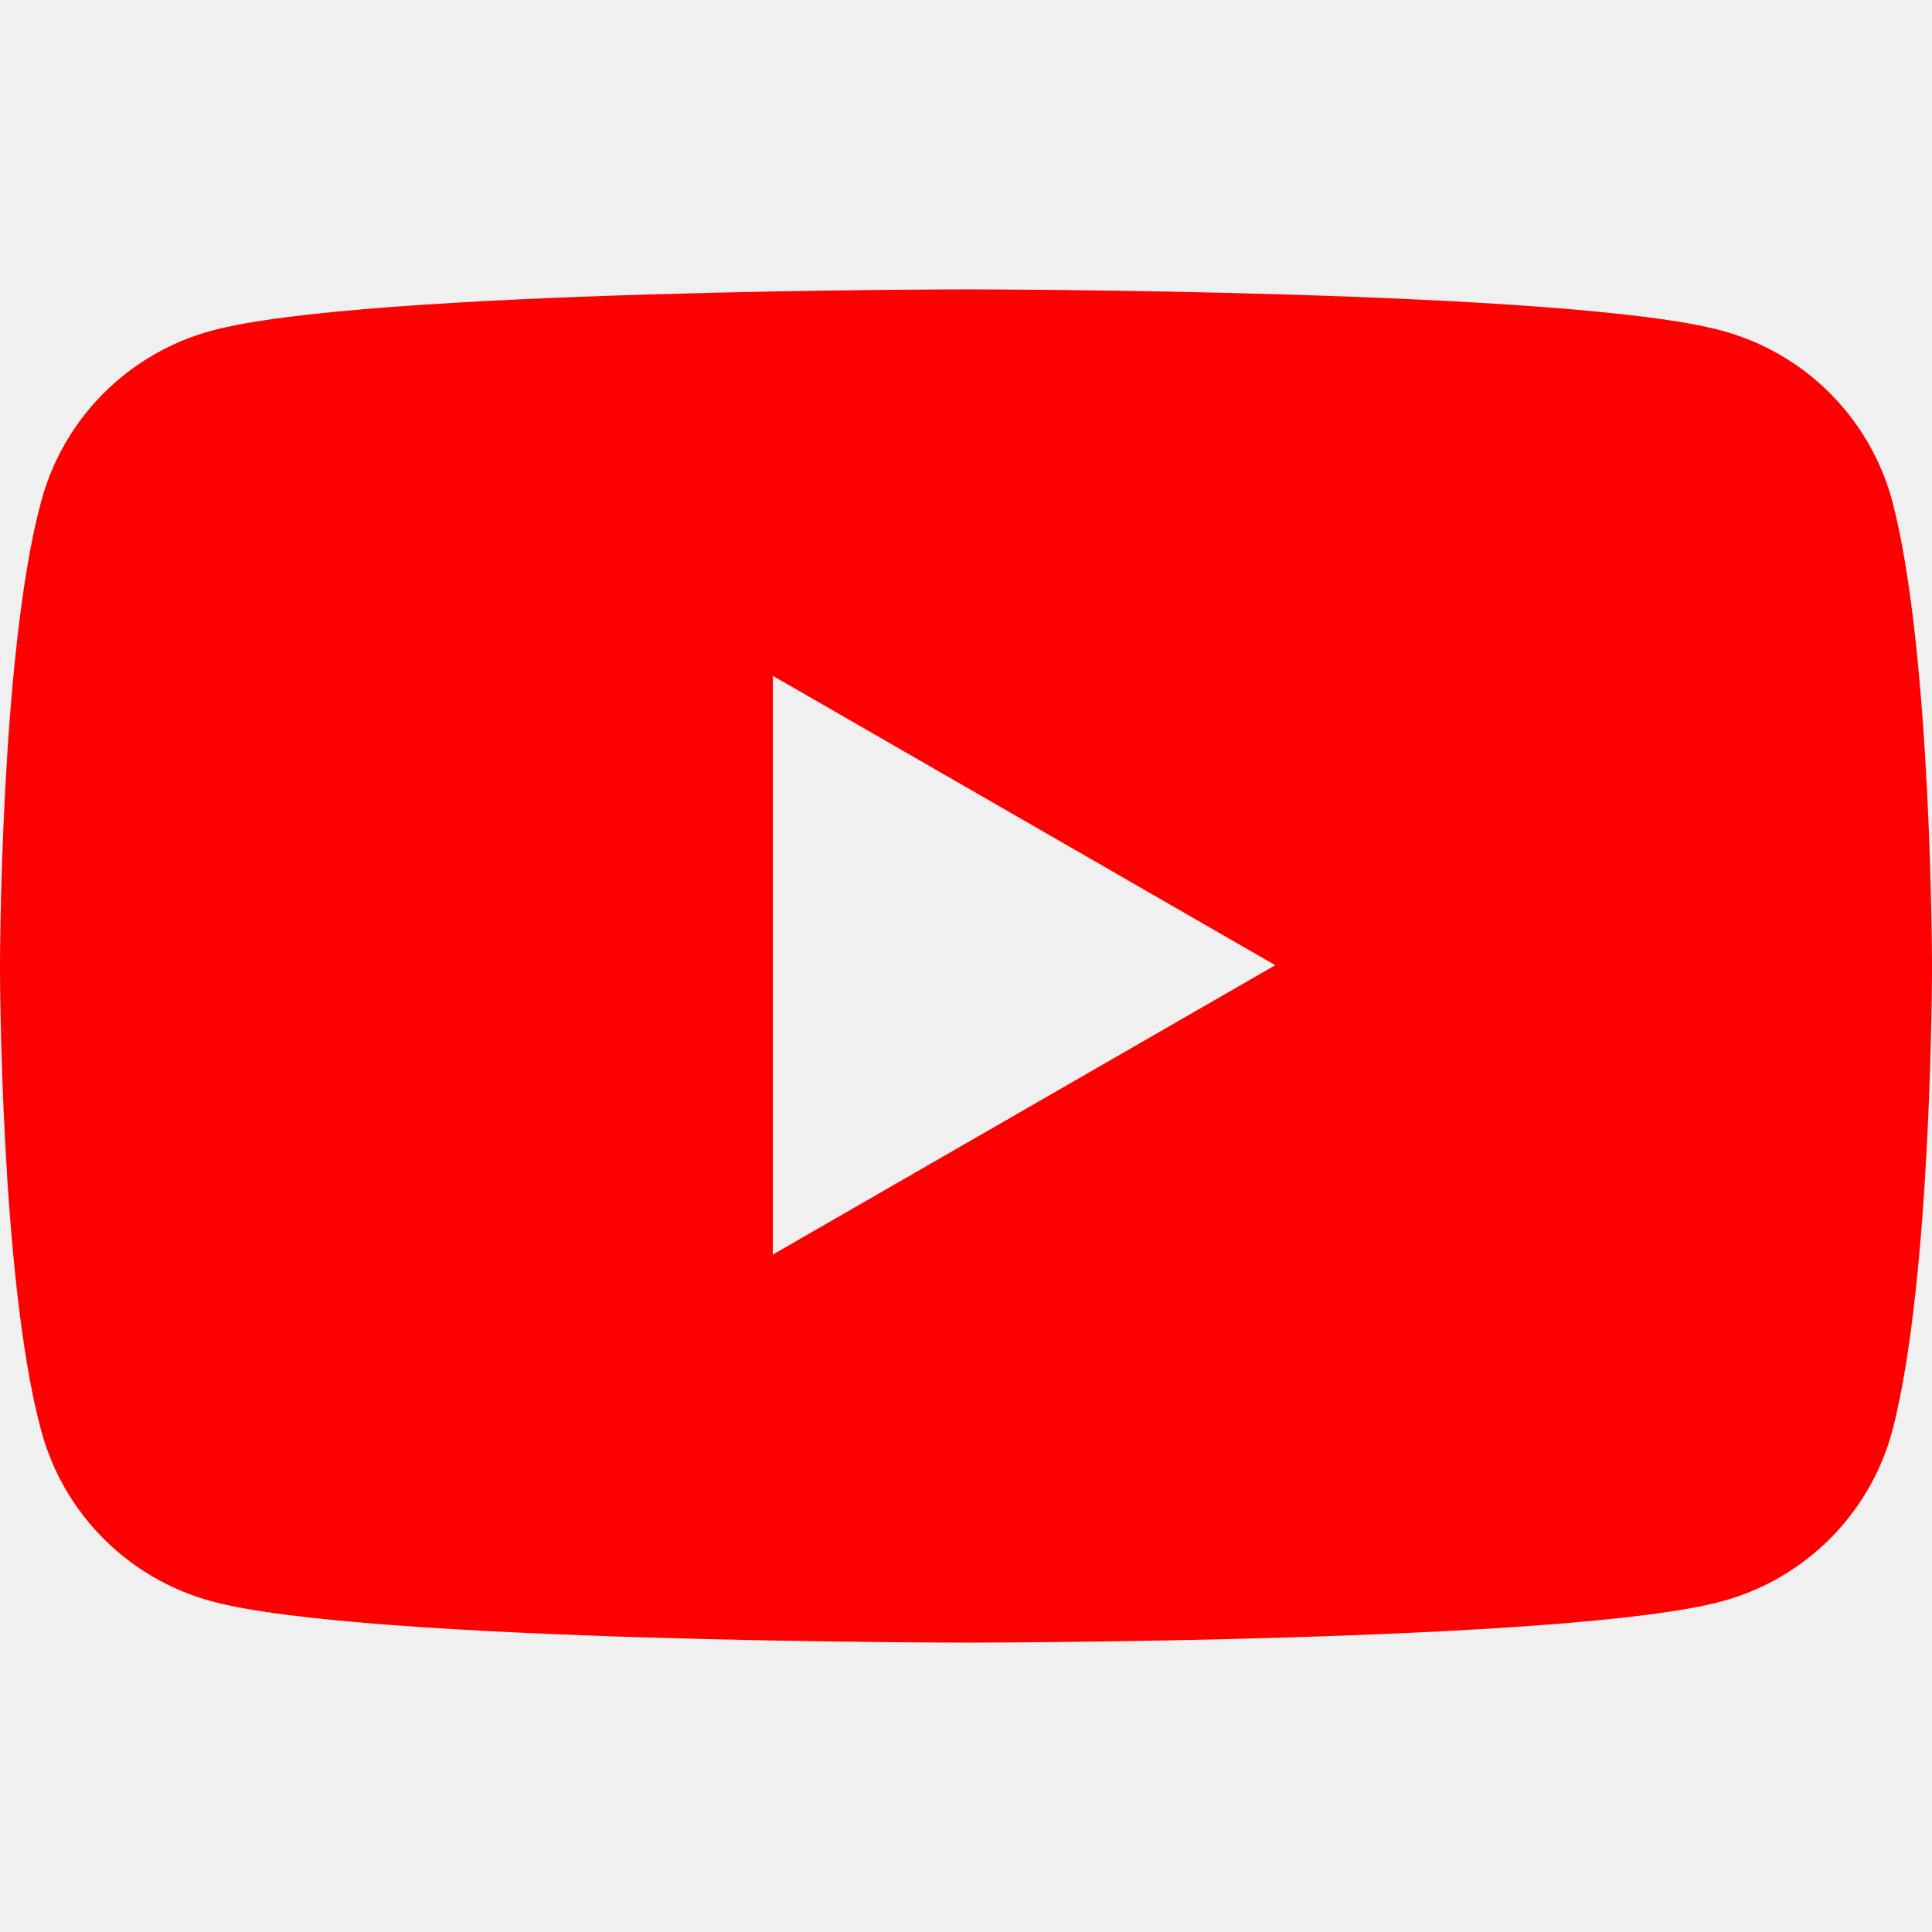
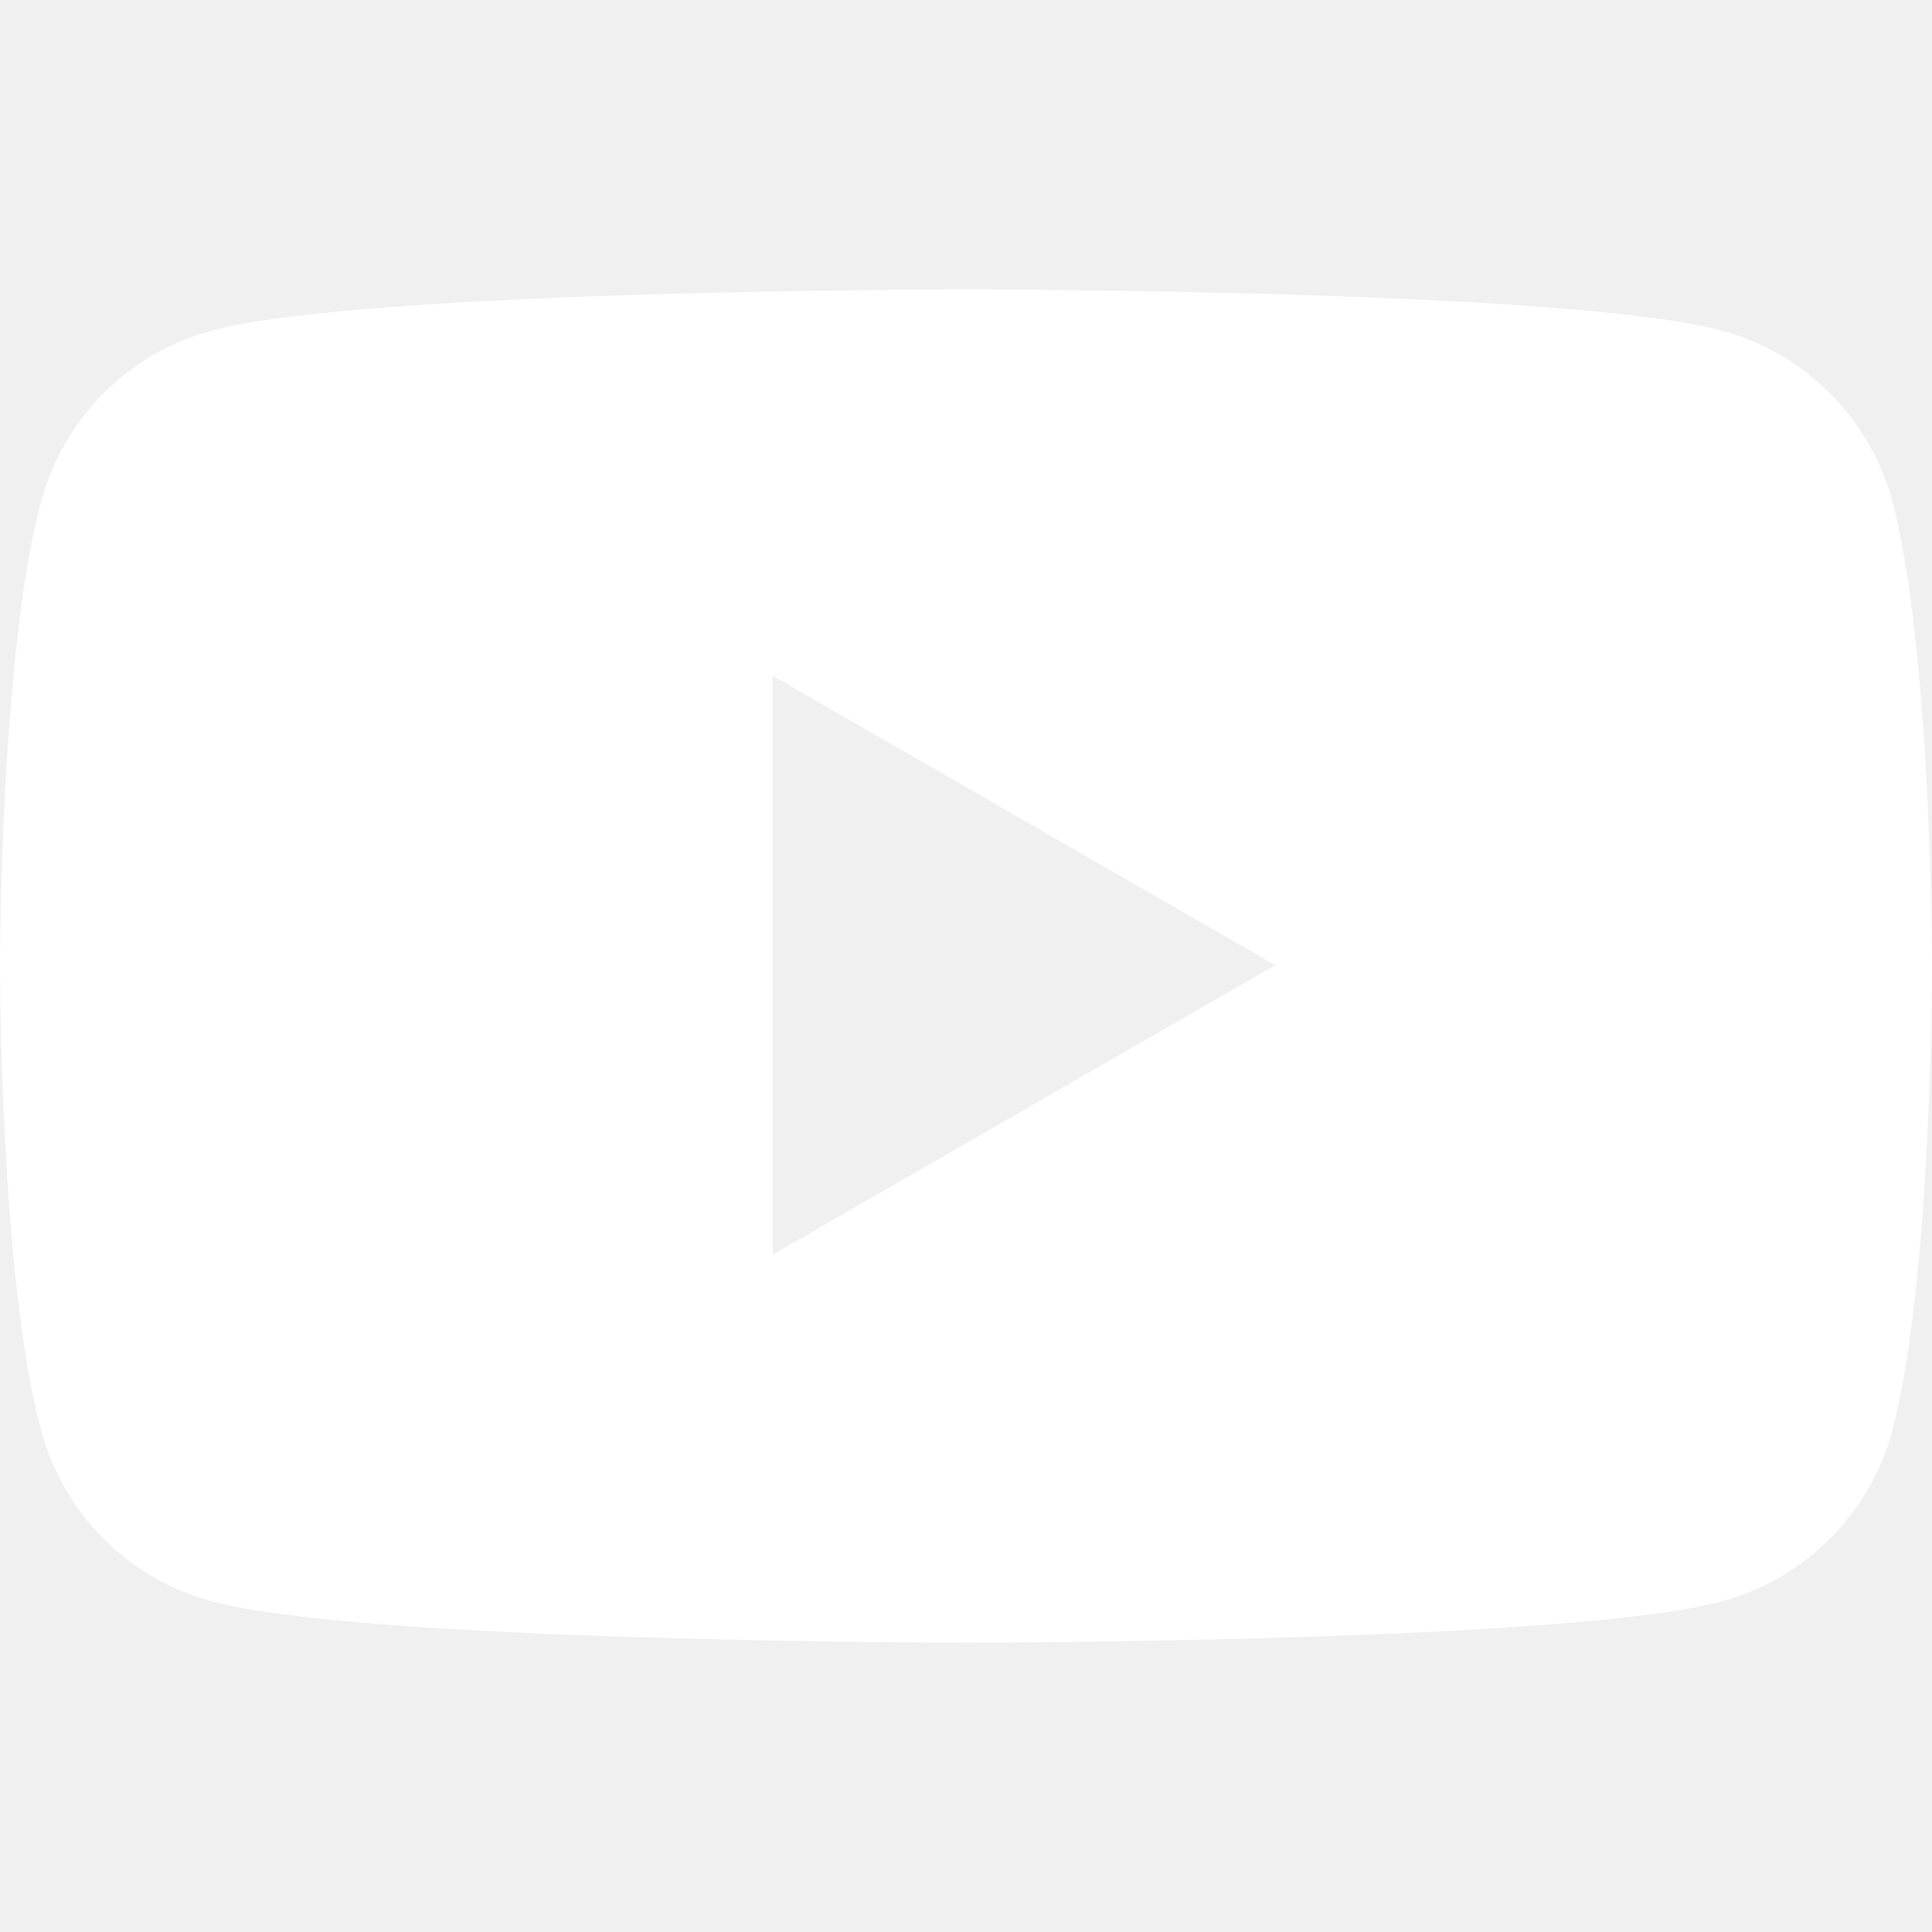
<svg xmlns="http://www.w3.org/2000/svg" width="48" height="48" viewBox="0 0 48 48" fill="none">
  <g clip-path="url(#clip0_998_682)">
-     <path fill-rule="evenodd" clip-rule="evenodd" d="M45.462 9.767C46.204 10.509 46.738 11.432 47.012 12.444C48 16.197 48 24.02 48 24.02C48 24.02 48 31.802 47.012 35.555C46.738 36.568 46.204 37.491 45.462 38.232C44.721 38.974 43.798 39.508 42.785 39.782C39.032 40.81 24.02 40.81 24.02 40.81C24.02 40.81 9.007 40.81 5.254 39.782C4.242 39.508 3.319 38.974 2.577 38.232C1.836 37.491 1.301 36.568 1.027 35.555C0 31.802 0 24.02 0 24.02C0 24.02 0 16.197 1.027 12.444C1.301 11.432 1.836 10.509 2.577 9.767C3.319 9.026 4.242 8.491 5.254 8.217C9.007 7.19 24.02 7.19 24.02 7.19C24.02 7.19 39.032 7.19 42.785 8.217C43.798 8.491 44.721 9.026 45.462 9.767ZM31.684 23.98L19.2 31.17V16.79L31.684 23.98Z" fill="#FF0000" />
+     <path fill-rule="evenodd" clip-rule="evenodd" d="M45.462 9.767C46.204 10.509 46.738 11.432 47.012 12.444C48 16.197 48 24.02 48 24.02C48 24.02 48 31.802 47.012 35.555C46.738 36.568 46.204 37.491 45.462 38.232C44.721 38.974 43.798 39.508 42.785 39.782C39.032 40.81 24.02 40.81 24.02 40.81C24.02 40.81 9.007 40.81 5.254 39.782C4.242 39.508 3.319 38.974 2.577 38.232C1.836 37.491 1.301 36.568 1.027 35.555C0 31.802 0 24.02 0 24.02C0 24.02 0 16.197 1.027 12.444C1.301 11.432 1.836 10.509 2.577 9.767C3.319 9.026 4.242 8.491 5.254 8.217C9.007 7.19 24.02 7.19 24.02 7.19C24.02 7.19 39.032 7.19 42.785 8.217C43.798 8.491 44.721 9.026 45.462 9.767ZM31.684 23.98L19.2 31.17V16.79L31.684 23.98Z" fill="white" />
  </g>
  <defs>
    <clipPath id="clip0_998_682">
      <rect width="48" height="48" fill="white" />
    </clipPath>
  </defs>
</svg>
